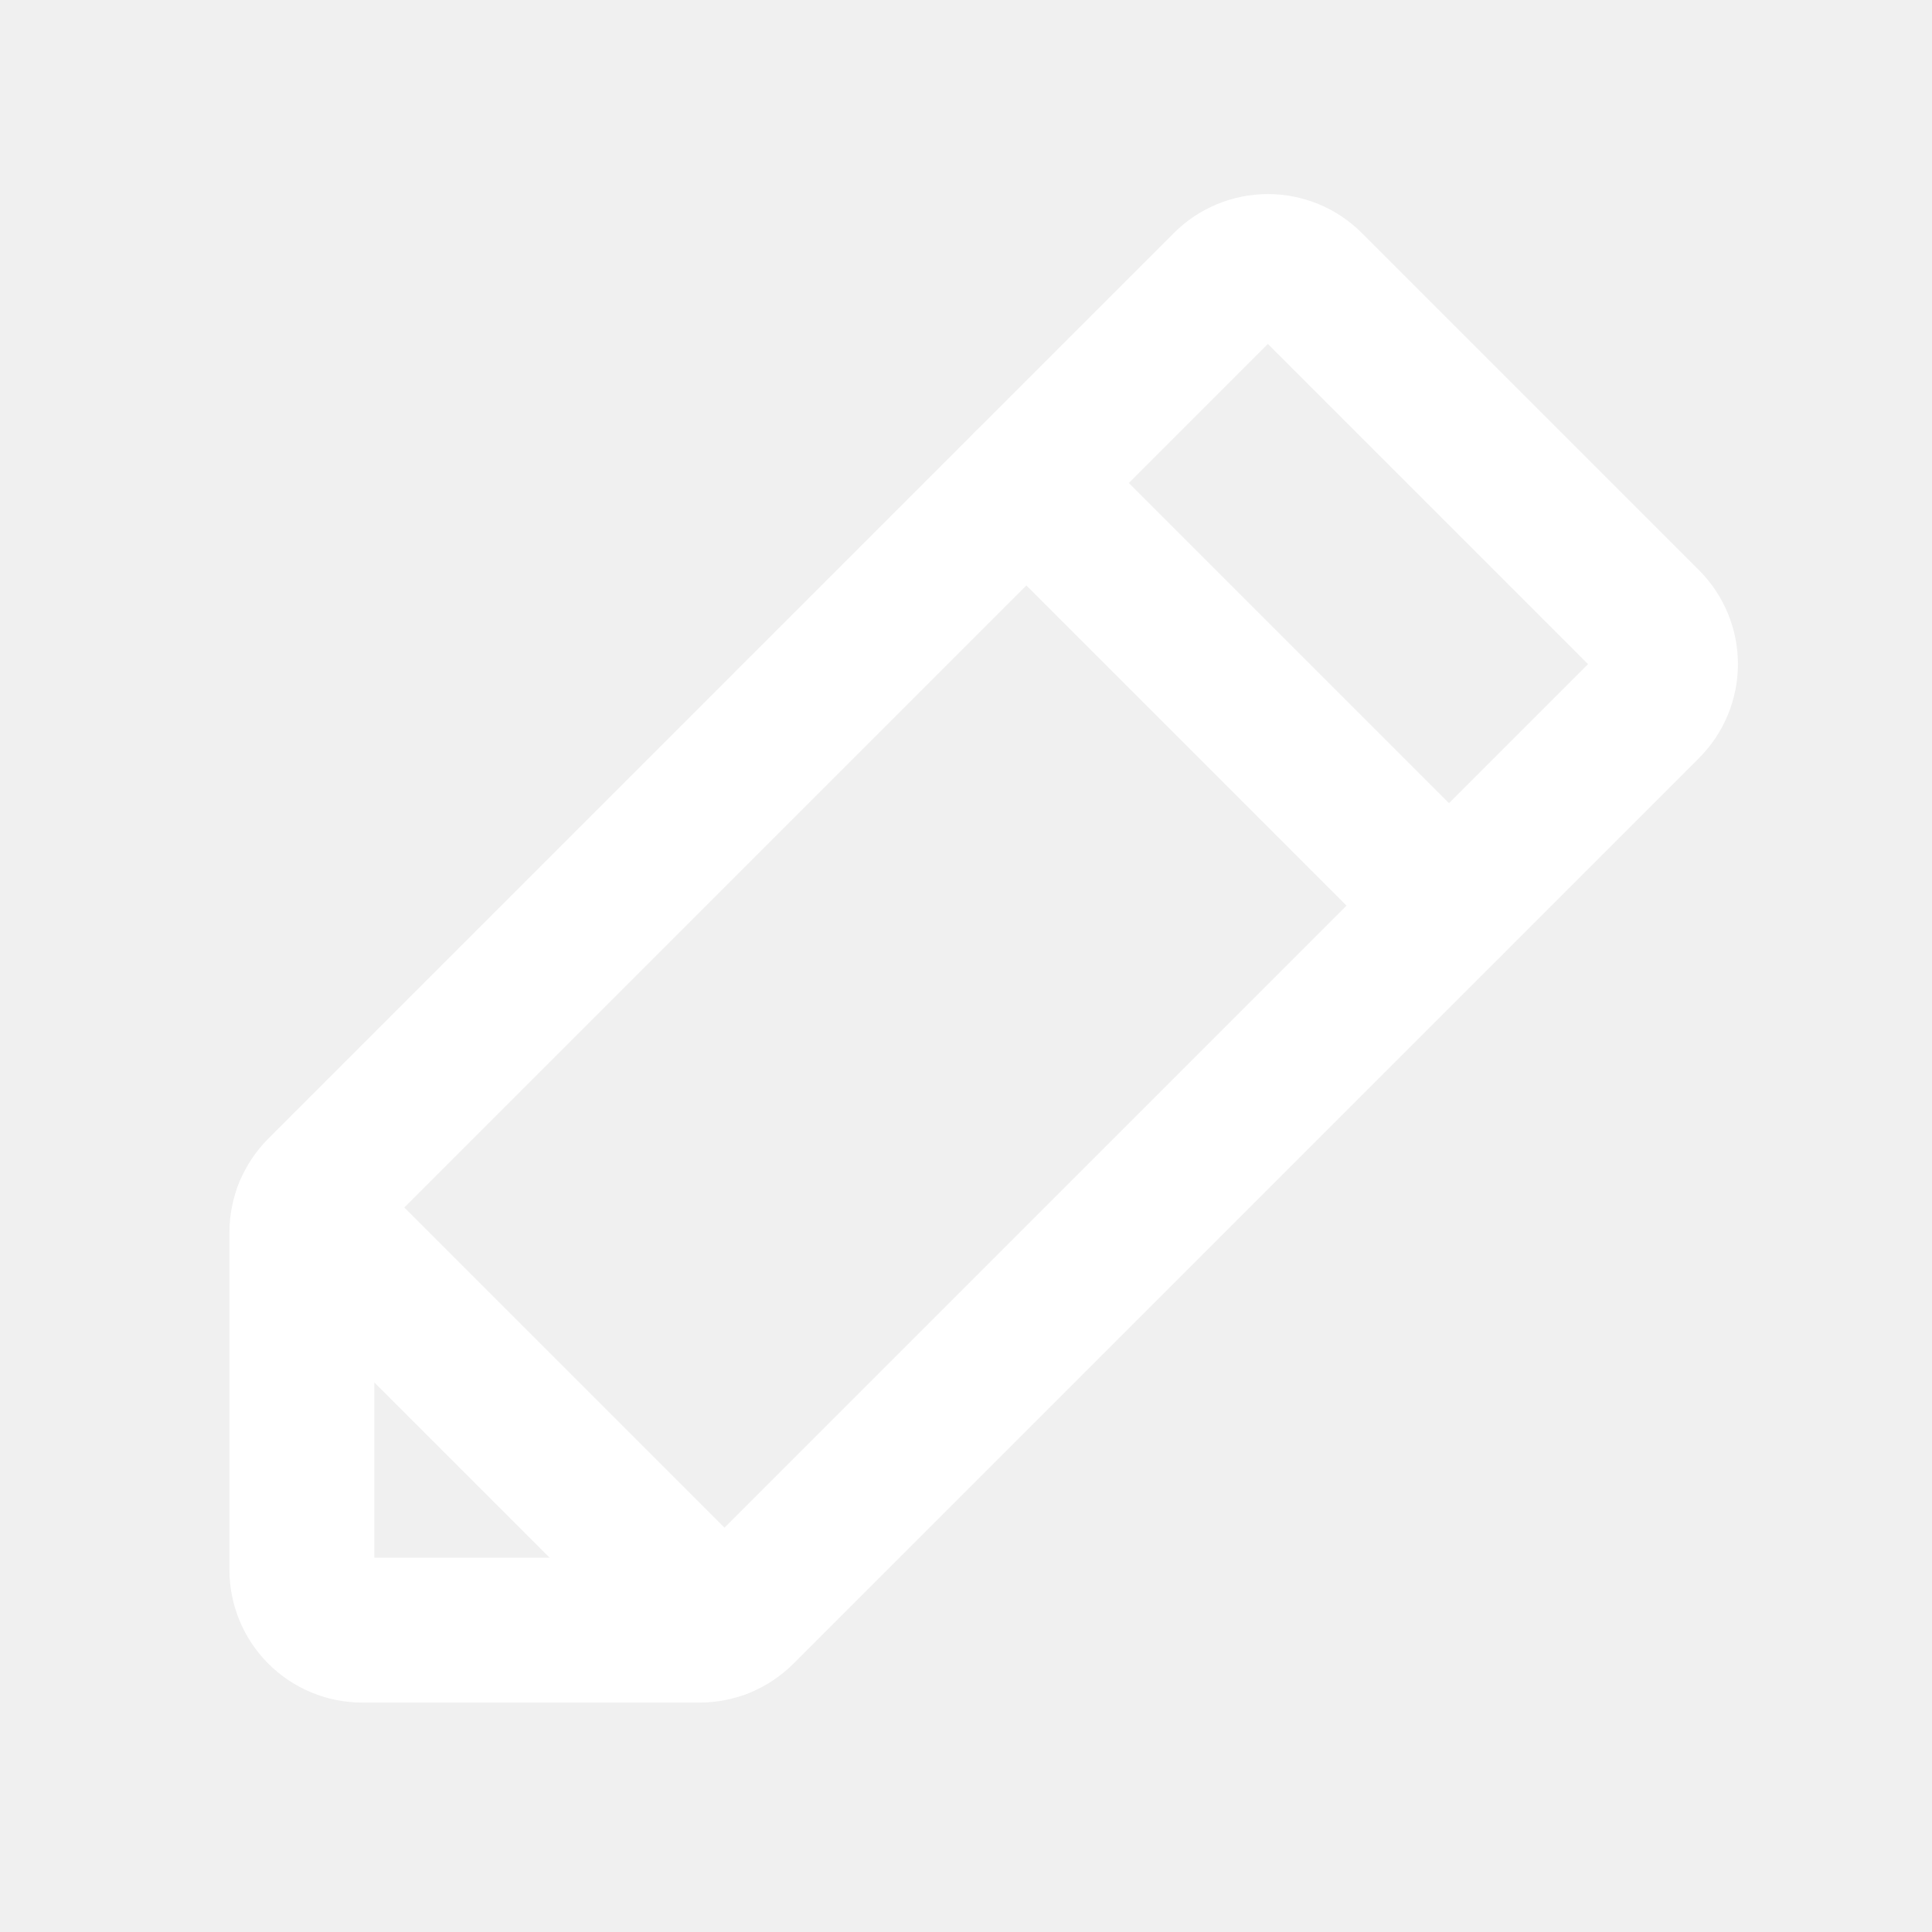
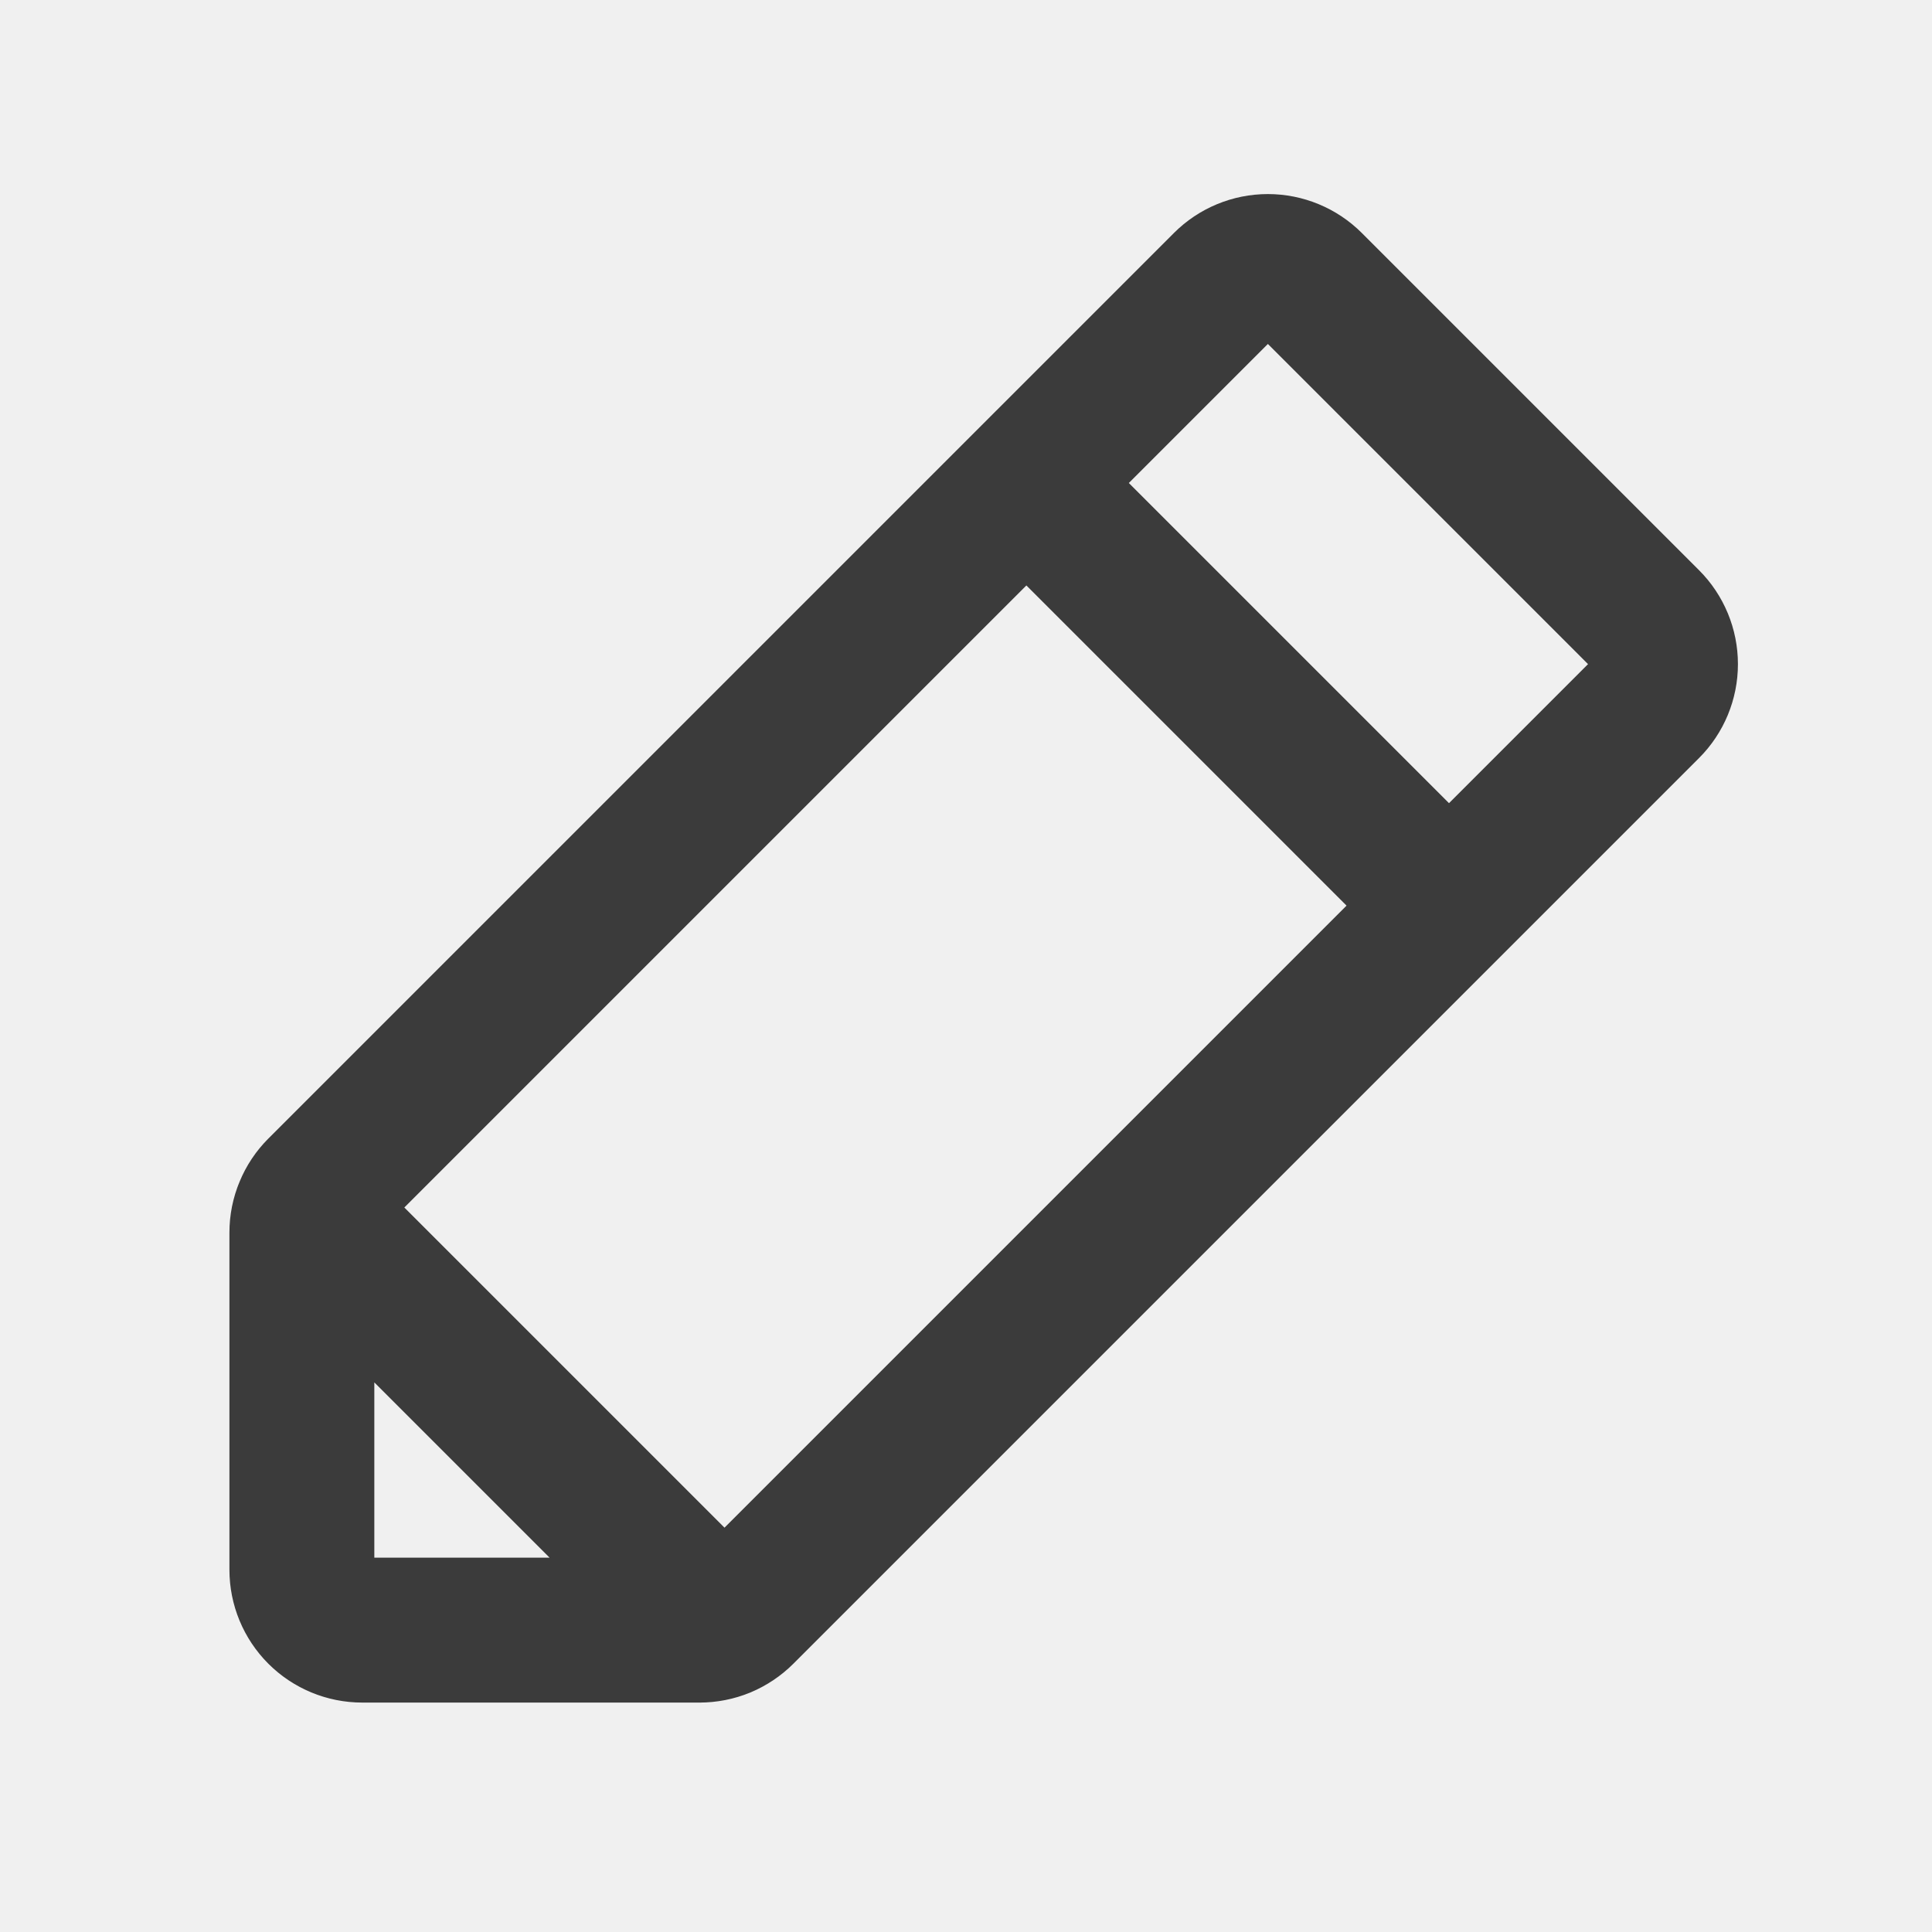
<svg xmlns="http://www.w3.org/2000/svg" width="20" height="20" viewBox="0 0 20 20" fill="none">
-   <path d="M7.241 16.875H3.75C3.584 16.875 3.425 16.809 3.308 16.692C3.191 16.575 3.125 16.416 3.125 16.25V12.759C3.125 12.677 3.141 12.596 3.173 12.52C3.204 12.444 3.25 12.375 3.308 12.317L12.683 2.942C12.8 2.825 12.959 2.759 13.125 2.759C13.291 2.759 13.45 2.825 13.567 2.942L17.058 6.433C17.175 6.55 17.241 6.709 17.241 6.875C17.241 7.041 17.175 7.2 17.058 7.317L7.683 16.692C7.625 16.75 7.556 16.796 7.48 16.828C7.404 16.859 7.323 16.875 7.241 16.875Z" stroke="white" stroke-width="1.5" stroke-linecap="round" stroke-linejoin="round" />
-   <path d="M10.625 5L15 9.375" stroke="white" stroke-width="1.5" stroke-linecap="round" stroke-linejoin="round" />
-   <path d="M7.46 16.835L3.165 12.54" stroke="white" stroke-width="1.5" stroke-linecap="round" stroke-linejoin="round" />
+   <path d="M7.241 16.875H3.75C3.584 16.875 3.425 16.809 3.308 16.692C3.191 16.575 3.125 16.416 3.125 16.25V12.759C3.125 12.677 3.141 12.596 3.173 12.52C3.204 12.444 3.25 12.375 3.308 12.317L12.683 2.942C12.8 2.825 12.959 2.759 13.125 2.759C13.291 2.759 13.45 2.825 13.567 2.942L17.058 6.433C17.175 6.55 17.241 6.709 17.241 6.875C17.241 7.041 17.175 7.2 17.058 7.317L7.683 16.692C7.625 16.75 7.556 16.796 7.48 16.828C7.404 16.859 7.323 16.875 7.241 16.875M10.625 5L15 9.375M7.46 16.835L3.165 12.54" stroke="#3B3B3B" stroke-width="1.5" stroke-linecap="round" stroke-linejoin="round" />
</svg>
